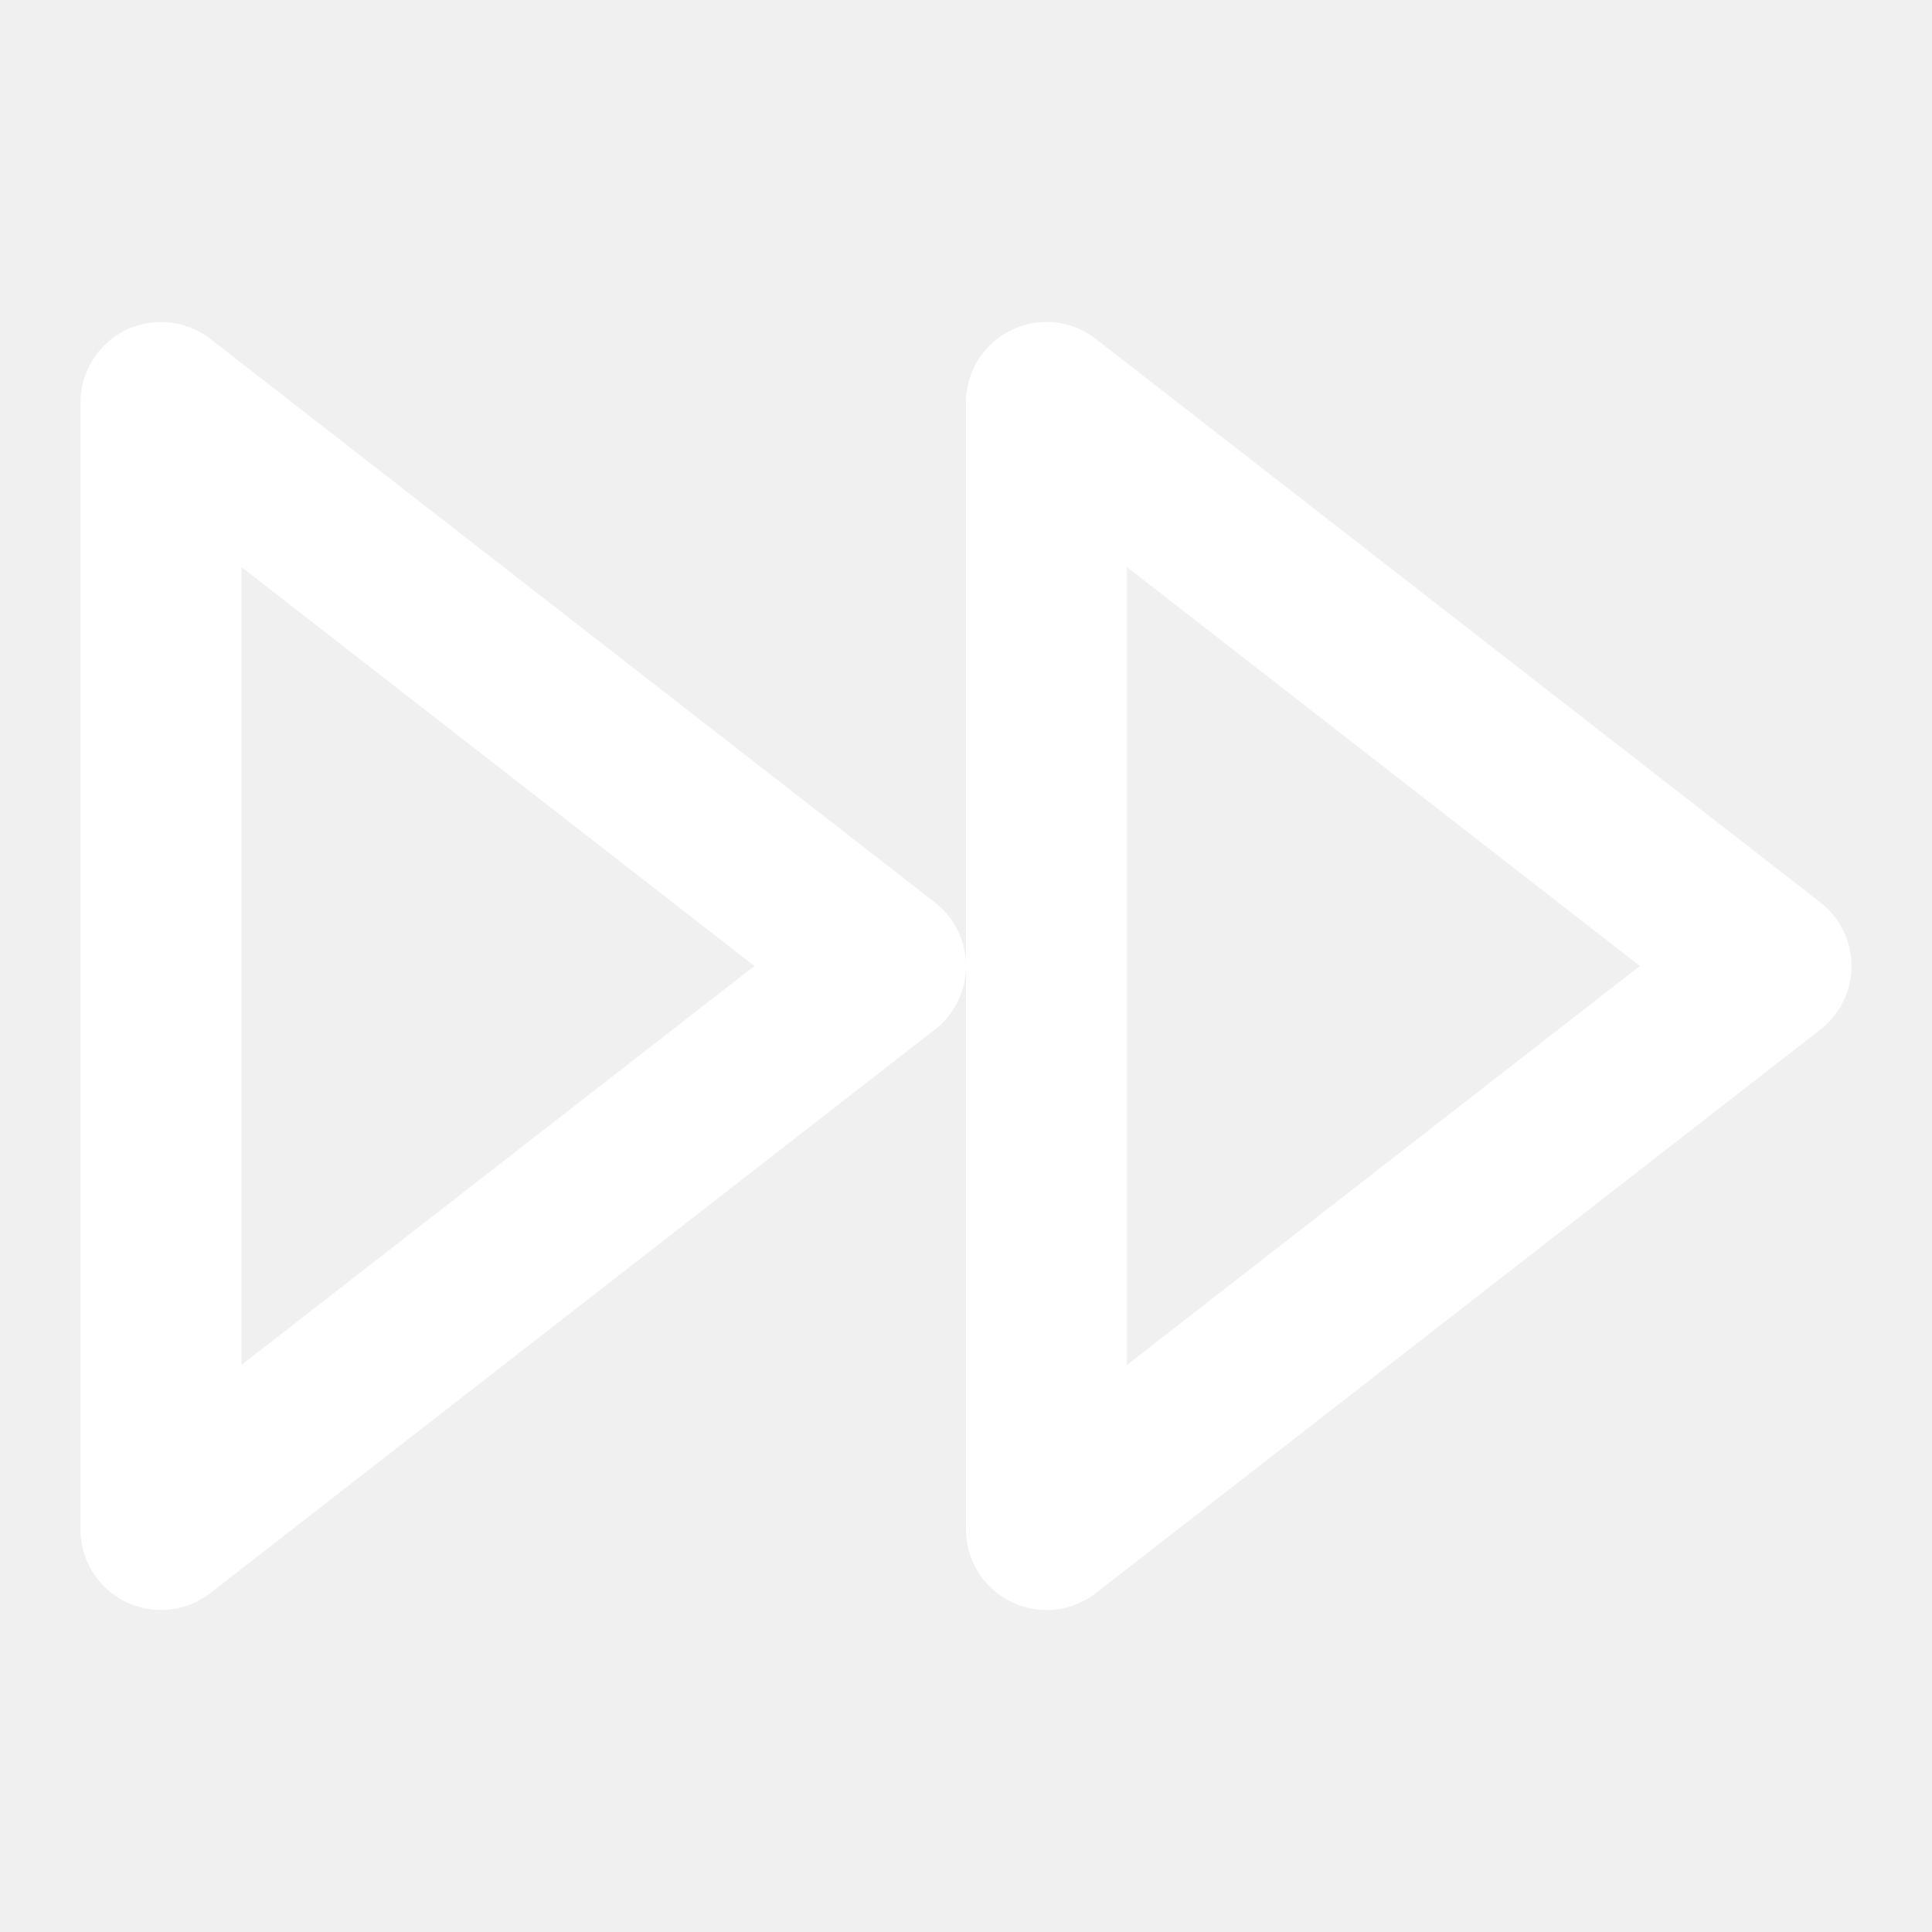
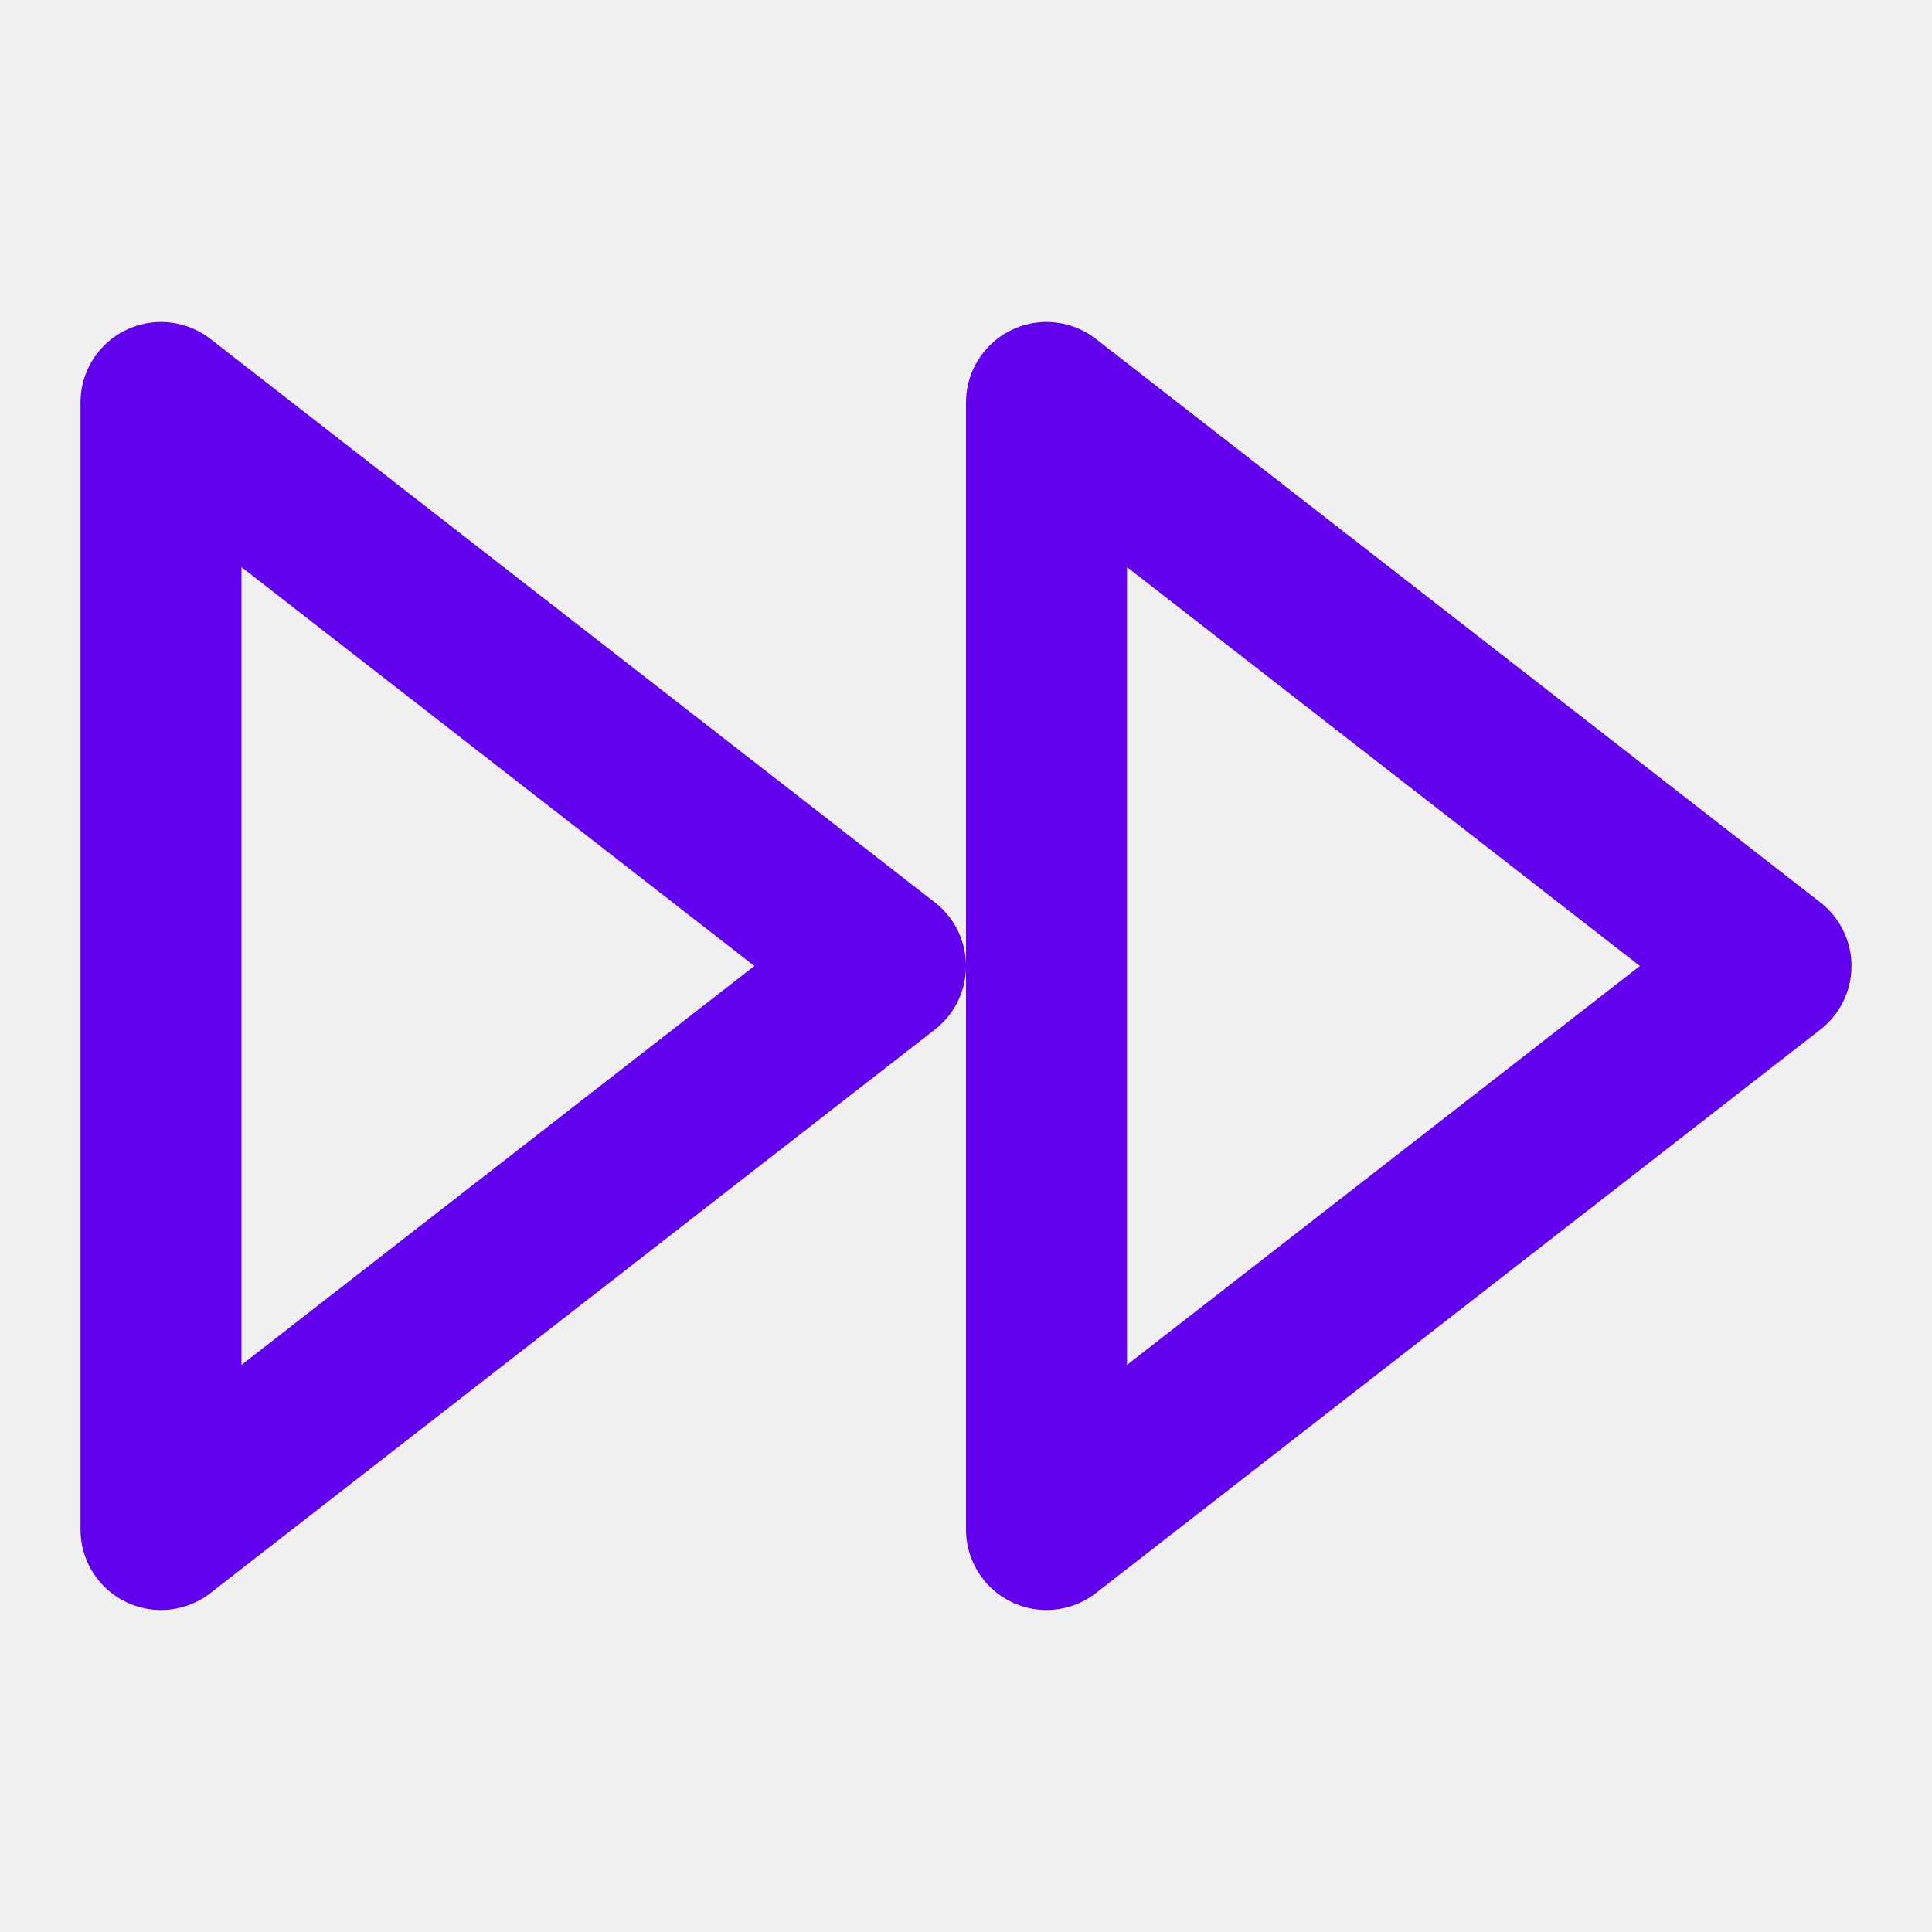
- <svg xmlns="http://www.w3.org/2000/svg" width="32" height="32" viewBox="0 0 24 24" fill="none" stroke="#fff" stroke-width="2" stroke-linecap="round" stroke-linejoin="round" class="feather feather-fast-forward">
+ <svg xmlns="http://www.w3.org/2000/svg" width="32" height="32" viewBox="0 0 24 24" fill="none" stroke="#6200ee" stroke-width="2" stroke-linecap="round" stroke-linejoin="round" class="feather feather-fast-forward">
  <polygon points="13 19 22 12 13 5 13 19" />
  <polygon points="2 19 11 12 2 5 2 19" />
</svg>
